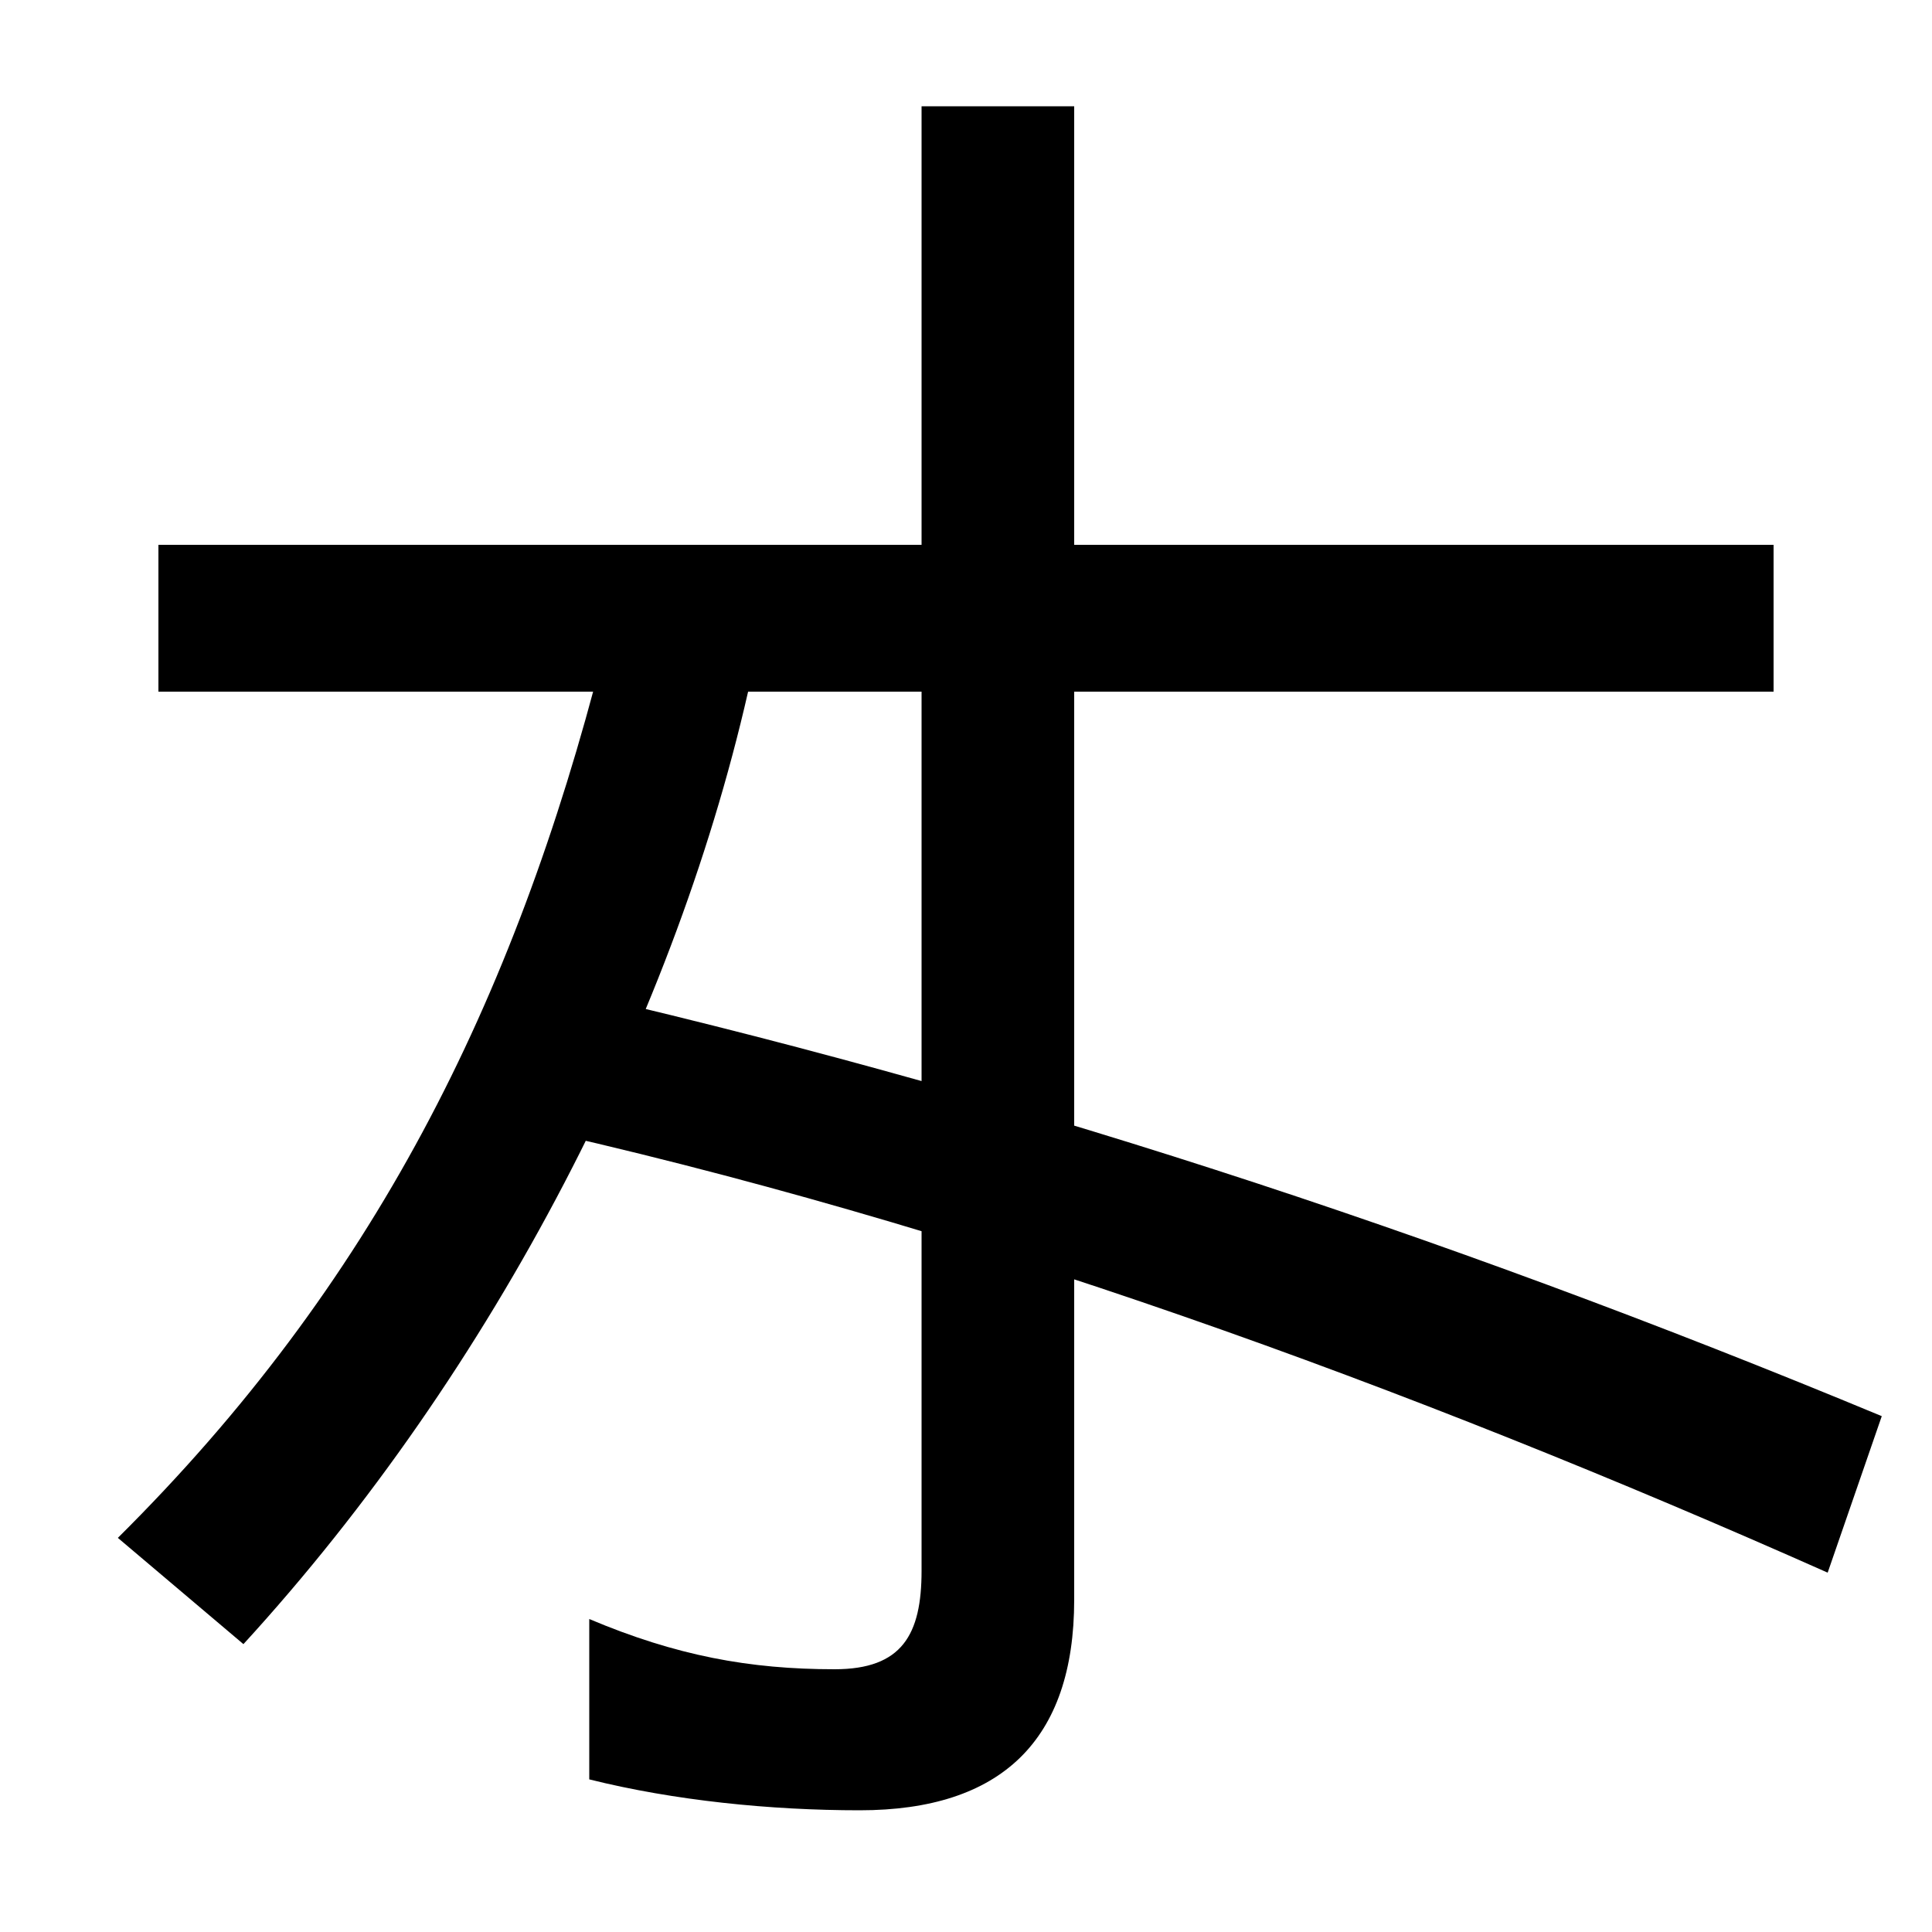
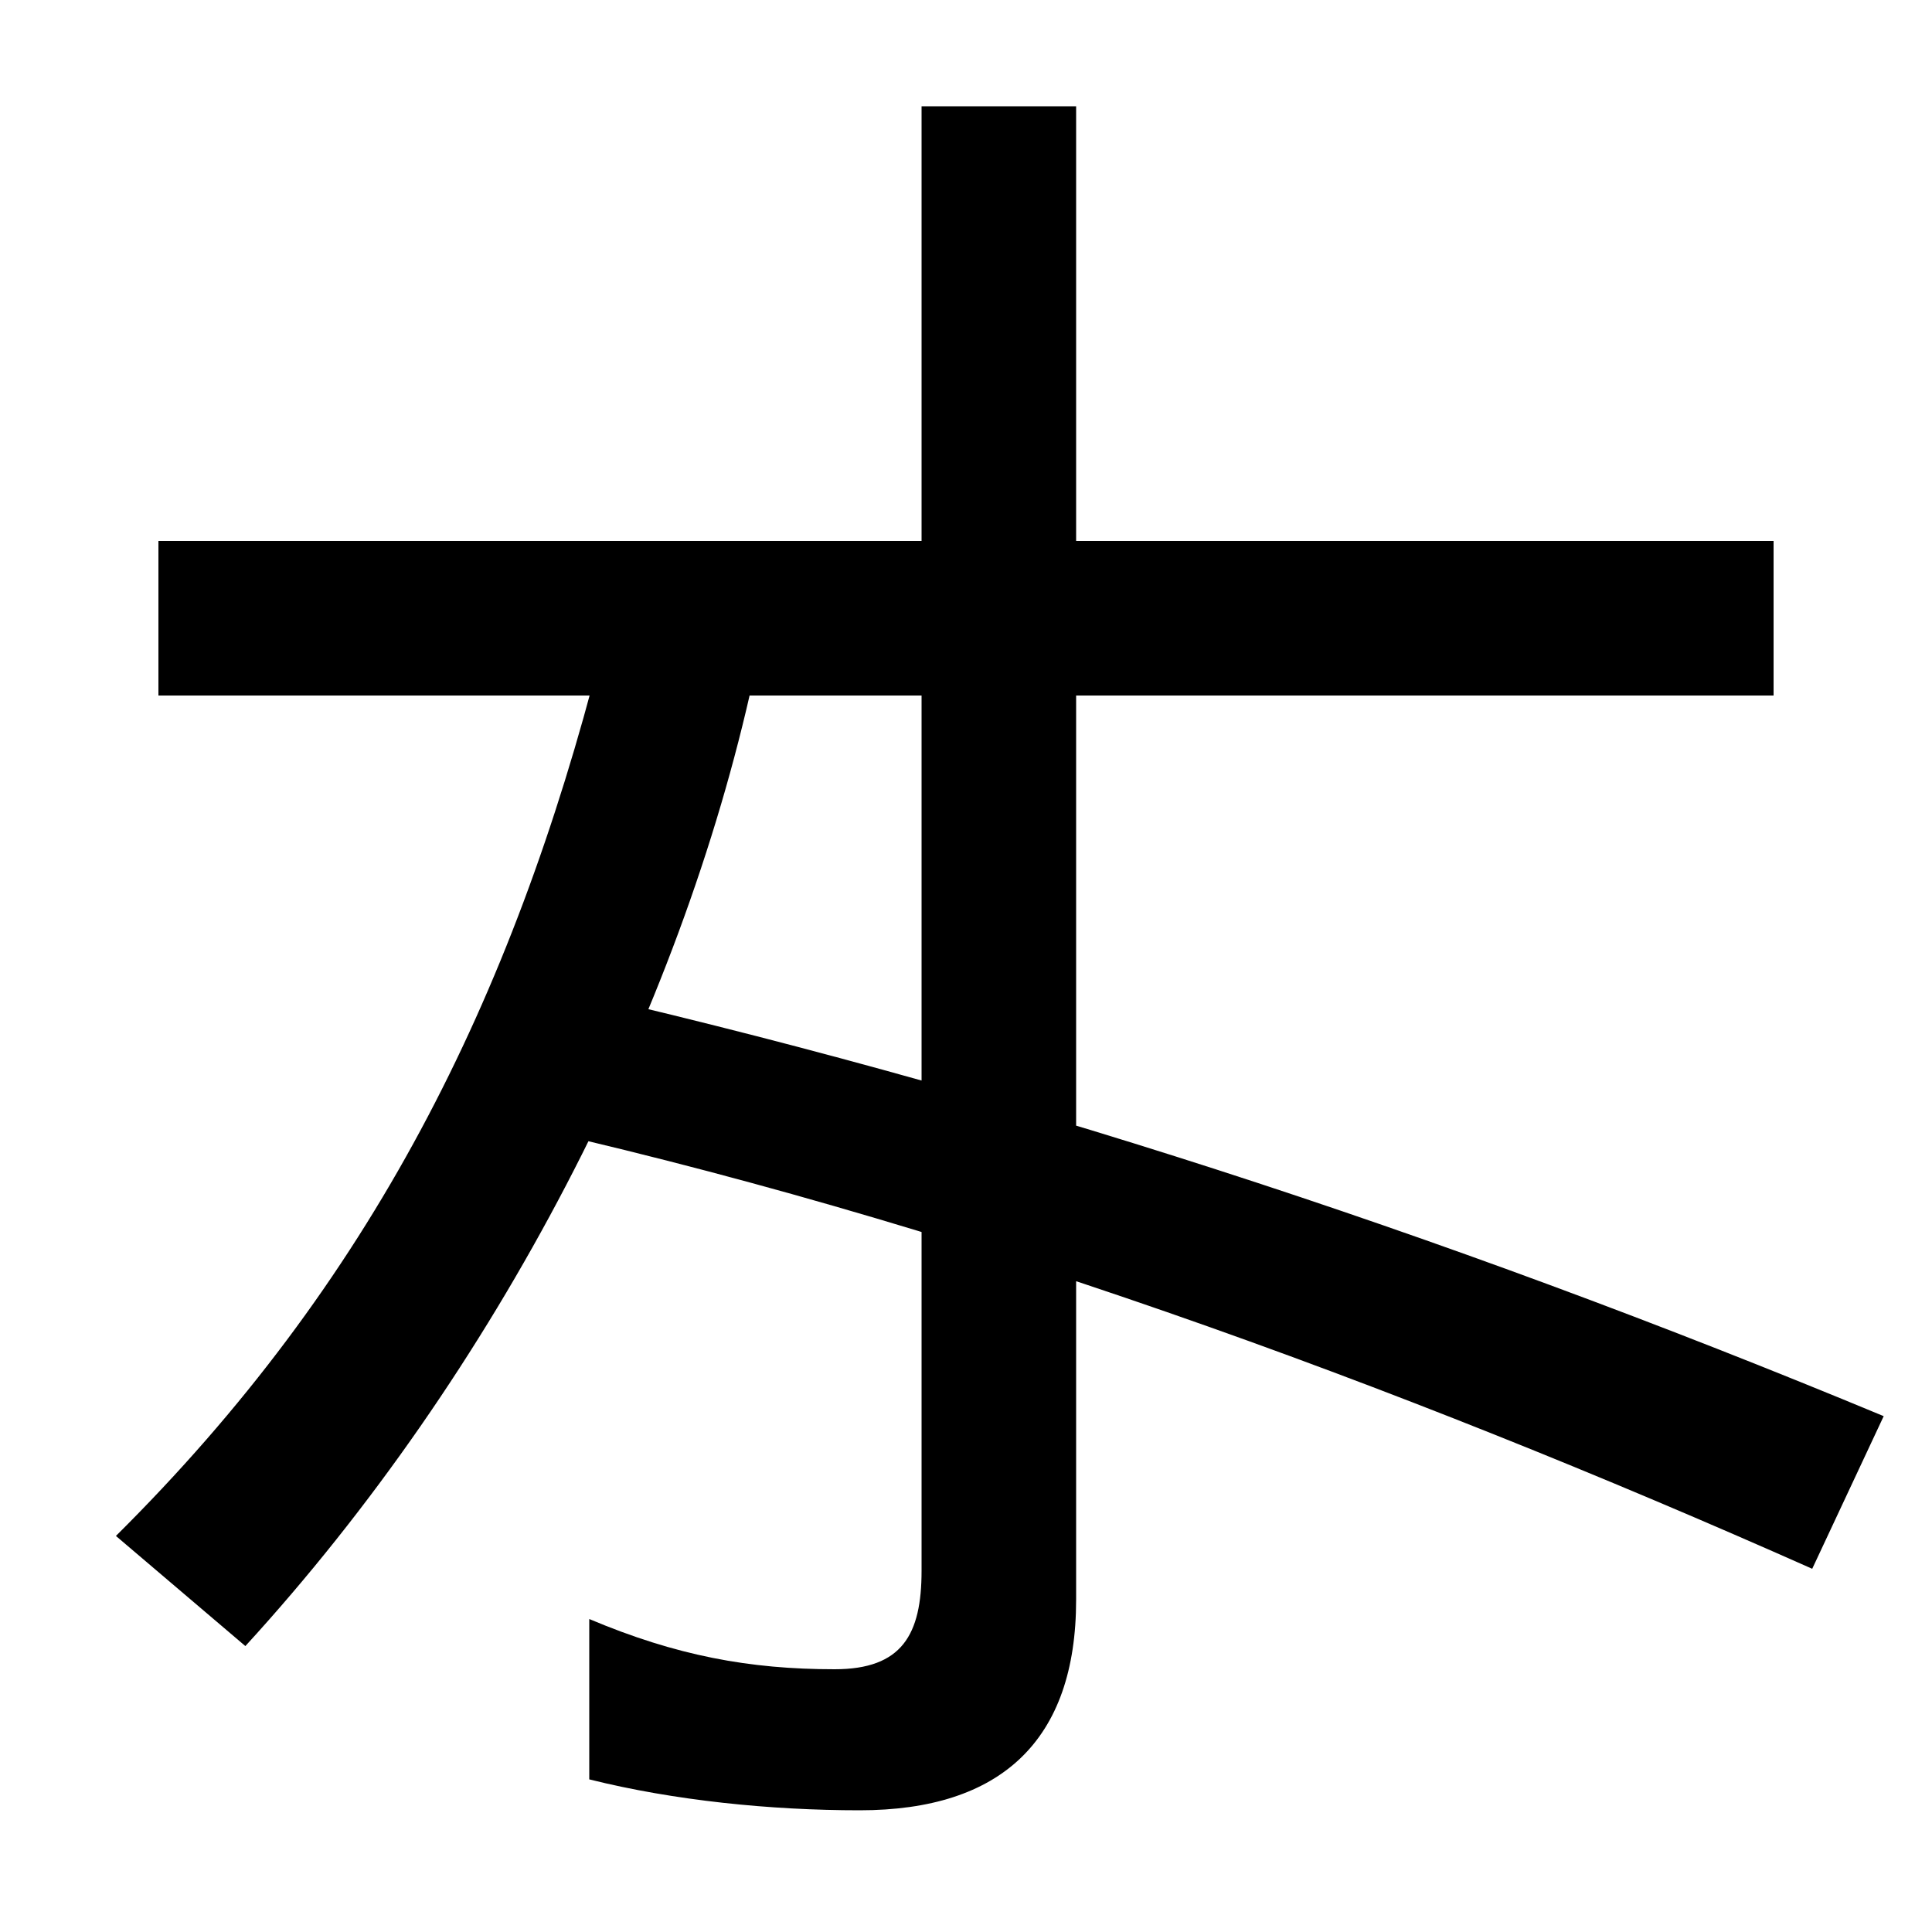
<svg xmlns="http://www.w3.org/2000/svg" width="1000" height="1000">
-   <path d="M445 -57C518 -57 556 -21 556 52V825H477V67C477 34 467 16 432 16C388 16 350 23 305 42V-41C349 -52 399 -57 445 -57ZM61 84 126 29C256 171 351 356 389 530L312 541C266 361 193 215 61 84ZM946 66 974 147C743 243 515 317 282 370L266 298C498 247 730 162 946 66ZM82 522H918V598H82Z" transform="translate(0, 880) scale(1,-1)" />
+   <path d="M445 -57C518 -57 557 -21 557 52V825H477V67C477 34 467 16 432 16C388 16 350 23 305 42V-41C349 -52 399 -57 445 -57ZM60 85 127 28C257 170 352 355 390 529L311 542C265 362 192 216 60 85ZM938 68 975 147C744 243 516 317 283 370L258 300C490 249 722 164 938 68ZM82 520H918V600H82Z" transform="translate(0, 880) scale(1,-1)" />
</svg>
